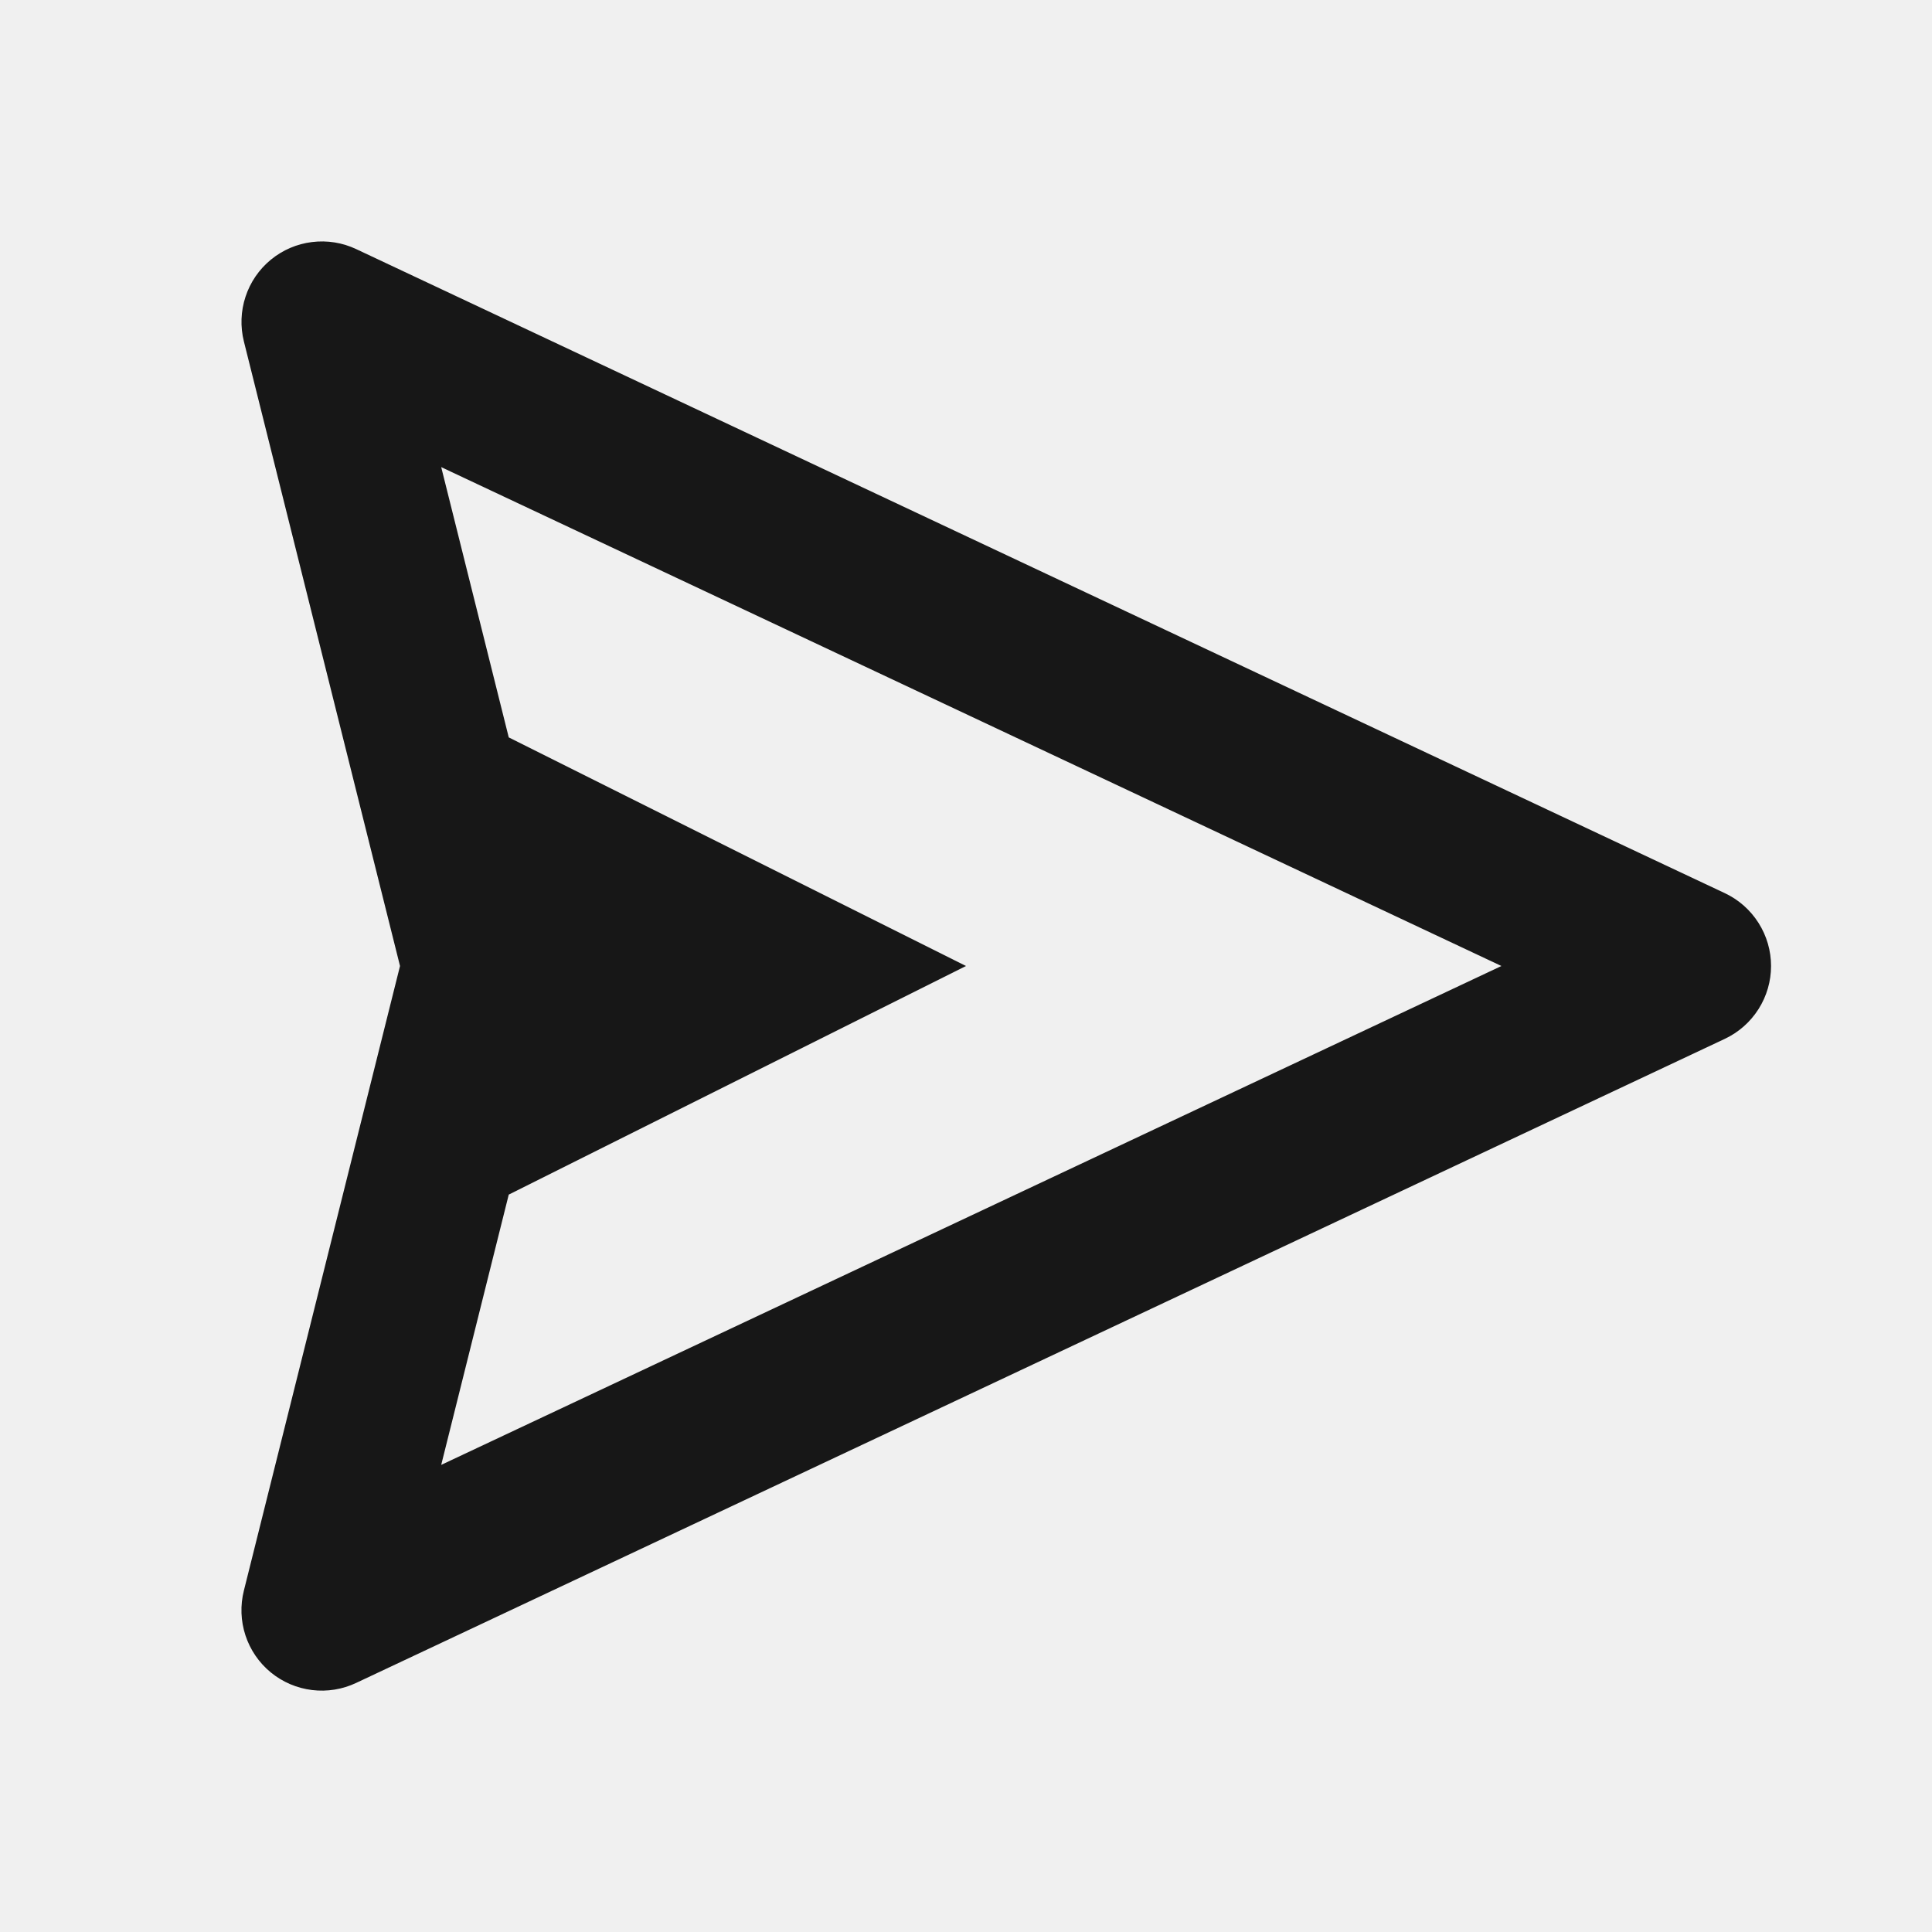
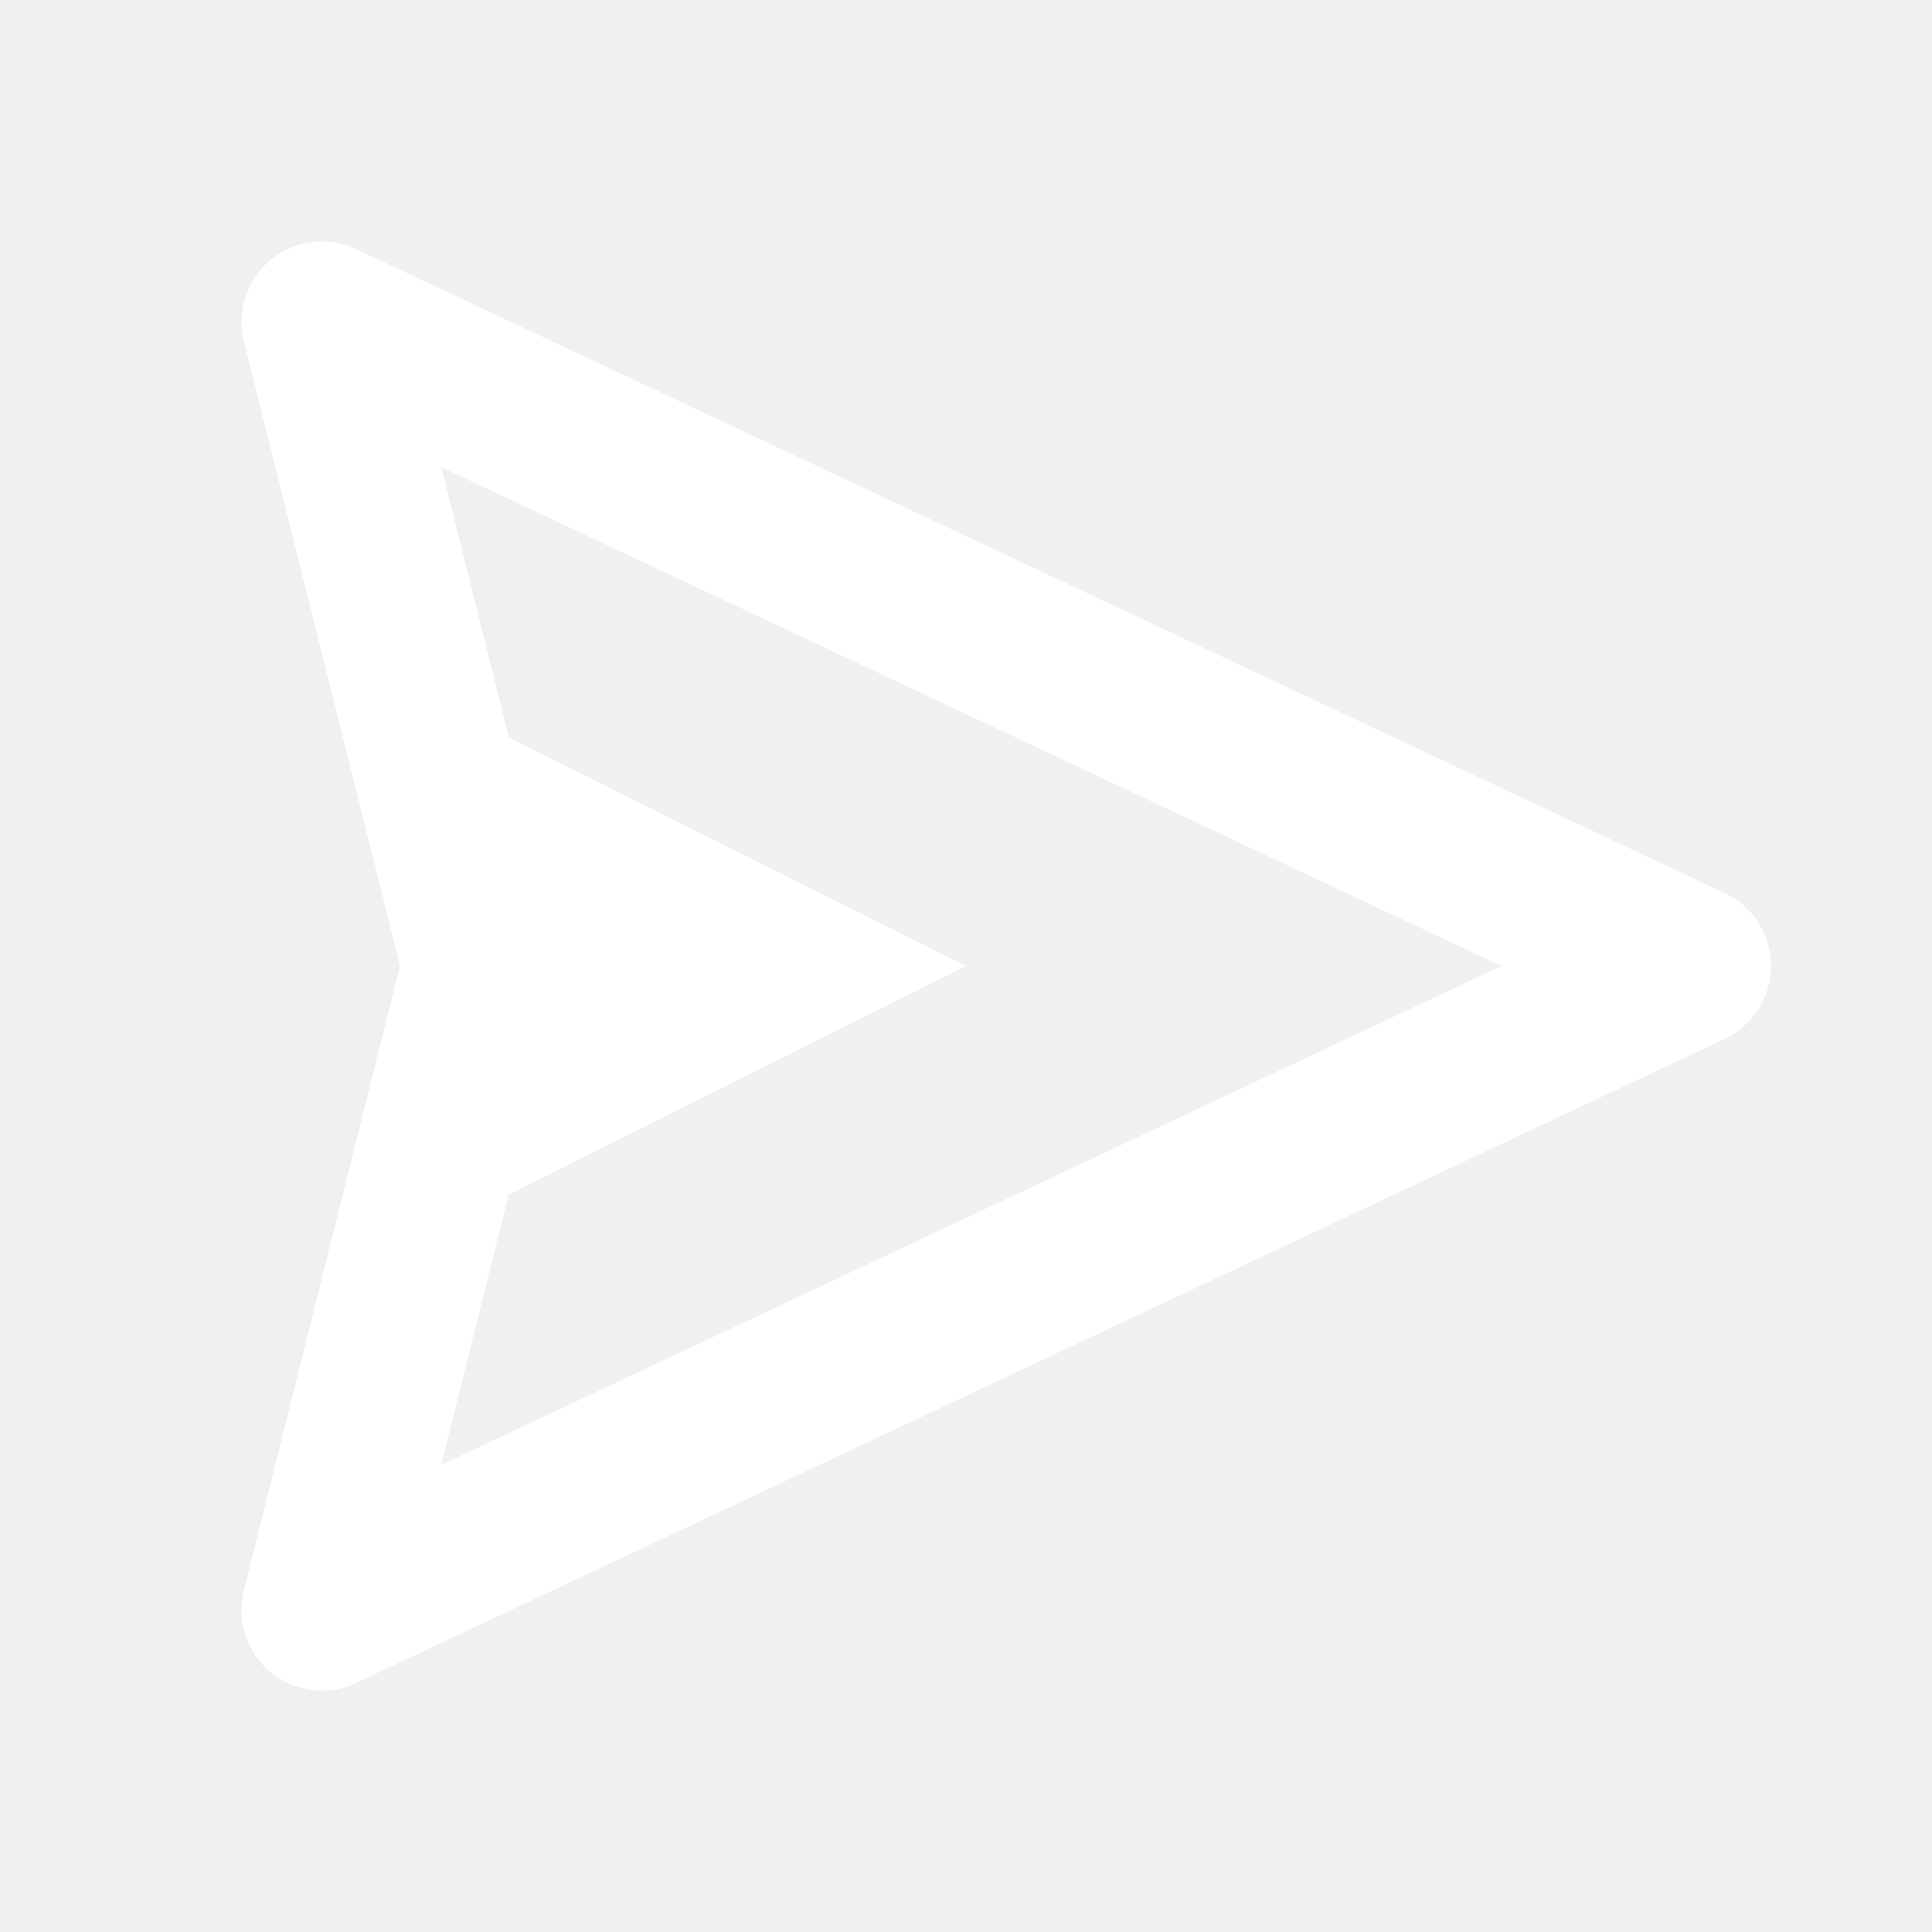
<svg xmlns="http://www.w3.org/2000/svg" width="46" height="46" viewBox="0 0 46 46" fill="none">
-   <path d="M41.066 21.265L8.483 5.932C8.155 5.777 7.79 5.718 7.429 5.763C7.069 5.807 6.729 5.953 6.449 6.183C6.168 6.414 5.959 6.719 5.846 7.064C5.732 7.409 5.719 7.779 5.807 8.13L9.524 23L5.807 37.87C5.718 38.222 5.731 38.592 5.844 38.937C5.957 39.282 6.166 39.588 6.447 39.819C6.728 40.049 7.068 40.195 7.429 40.239C7.789 40.283 8.155 40.224 8.483 40.068L41.066 24.735C41.396 24.58 41.674 24.334 41.869 24.027C42.064 23.72 42.168 23.364 42.168 23C42.168 22.636 42.064 22.28 41.869 21.973C41.674 21.666 41.396 21.42 41.066 21.265ZM10.505 34.878L12.113 28.443L23 23L12.113 17.557L10.505 11.122L35.748 23L10.505 34.878Z" fill="#171717" />
+   <path d="M41.066 21.265L8.483 5.932C8.155 5.777 7.79 5.718 7.429 5.763C7.069 5.807 6.729 5.953 6.449 6.183C6.168 6.414 5.959 6.719 5.846 7.064C5.732 7.409 5.719 7.779 5.807 8.13L9.524 23L5.807 37.87C5.718 38.222 5.731 38.592 5.844 38.937C5.957 39.282 6.166 39.588 6.447 39.819C6.728 40.049 7.068 40.195 7.429 40.239C7.789 40.283 8.155 40.224 8.483 40.068L41.066 24.735C41.396 24.58 41.674 24.334 41.869 24.027C42.064 23.72 42.168 23.364 42.168 23C42.168 22.636 42.064 22.28 41.869 21.973C41.674 21.666 41.396 21.42 41.066 21.265ZM10.505 34.878L12.113 28.443L23 23L12.113 17.557L10.505 11.122L35.748 23L10.505 34.878Z" fill="white" />
</svg>
